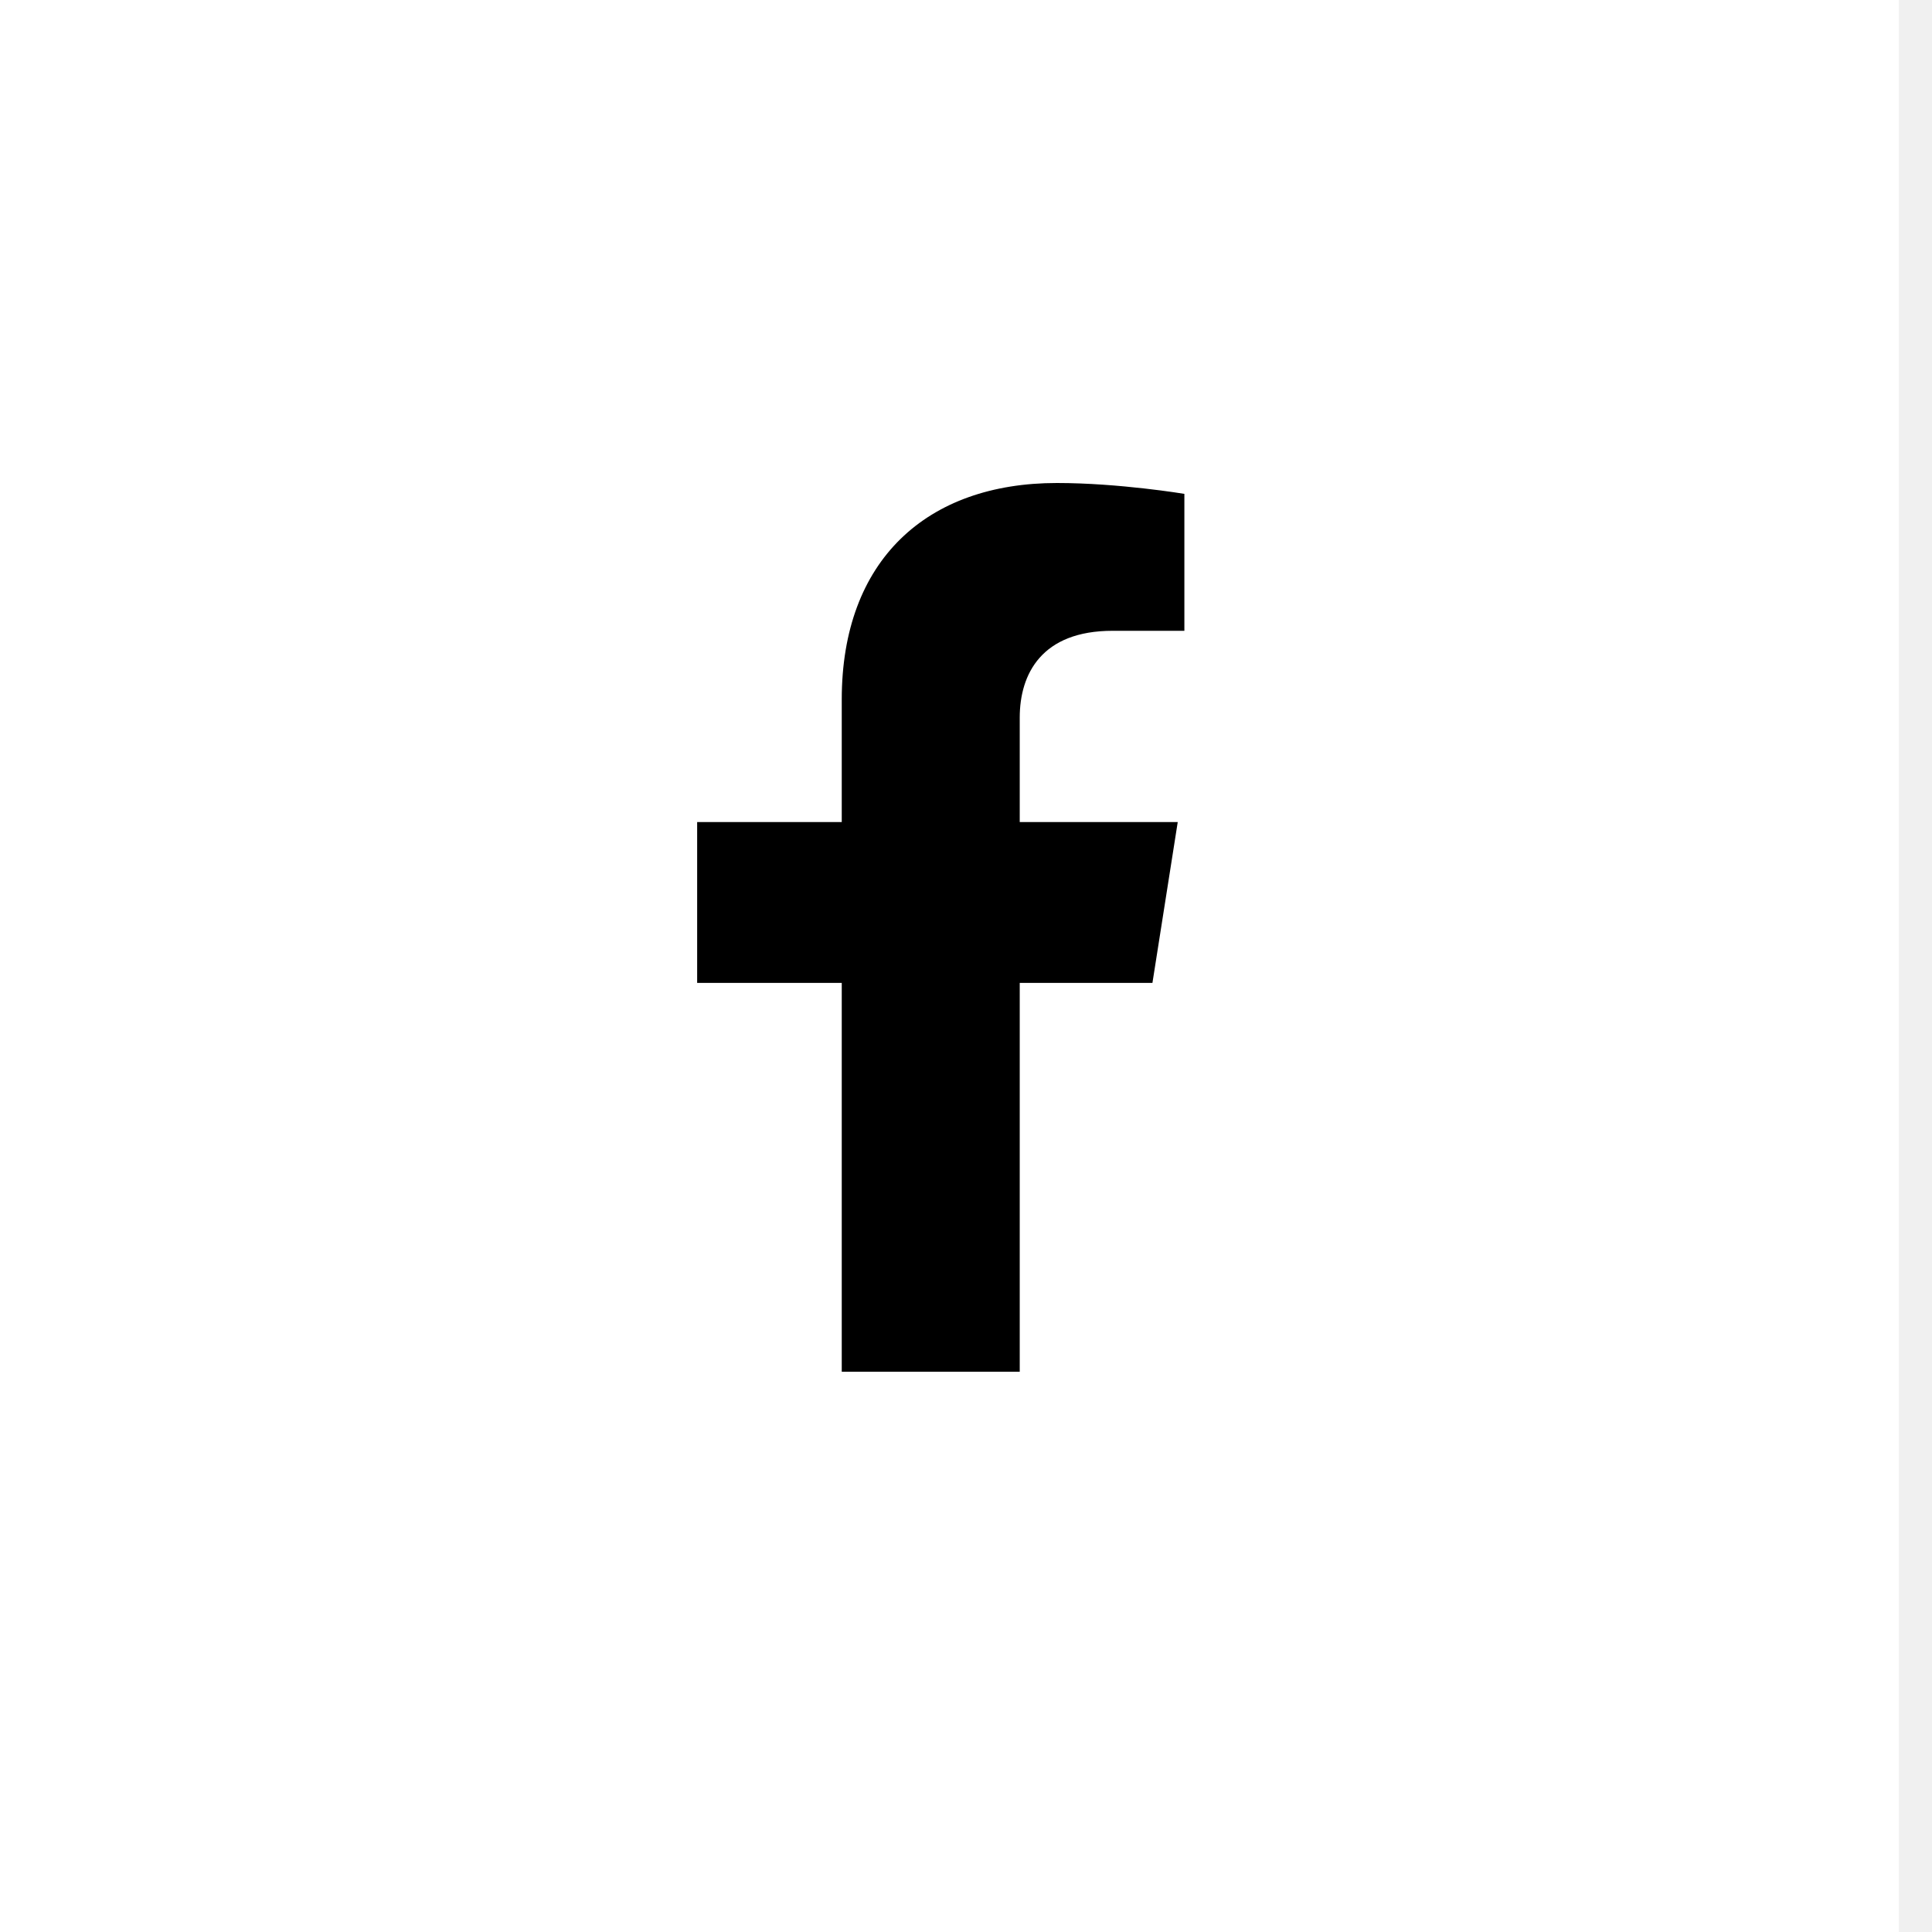
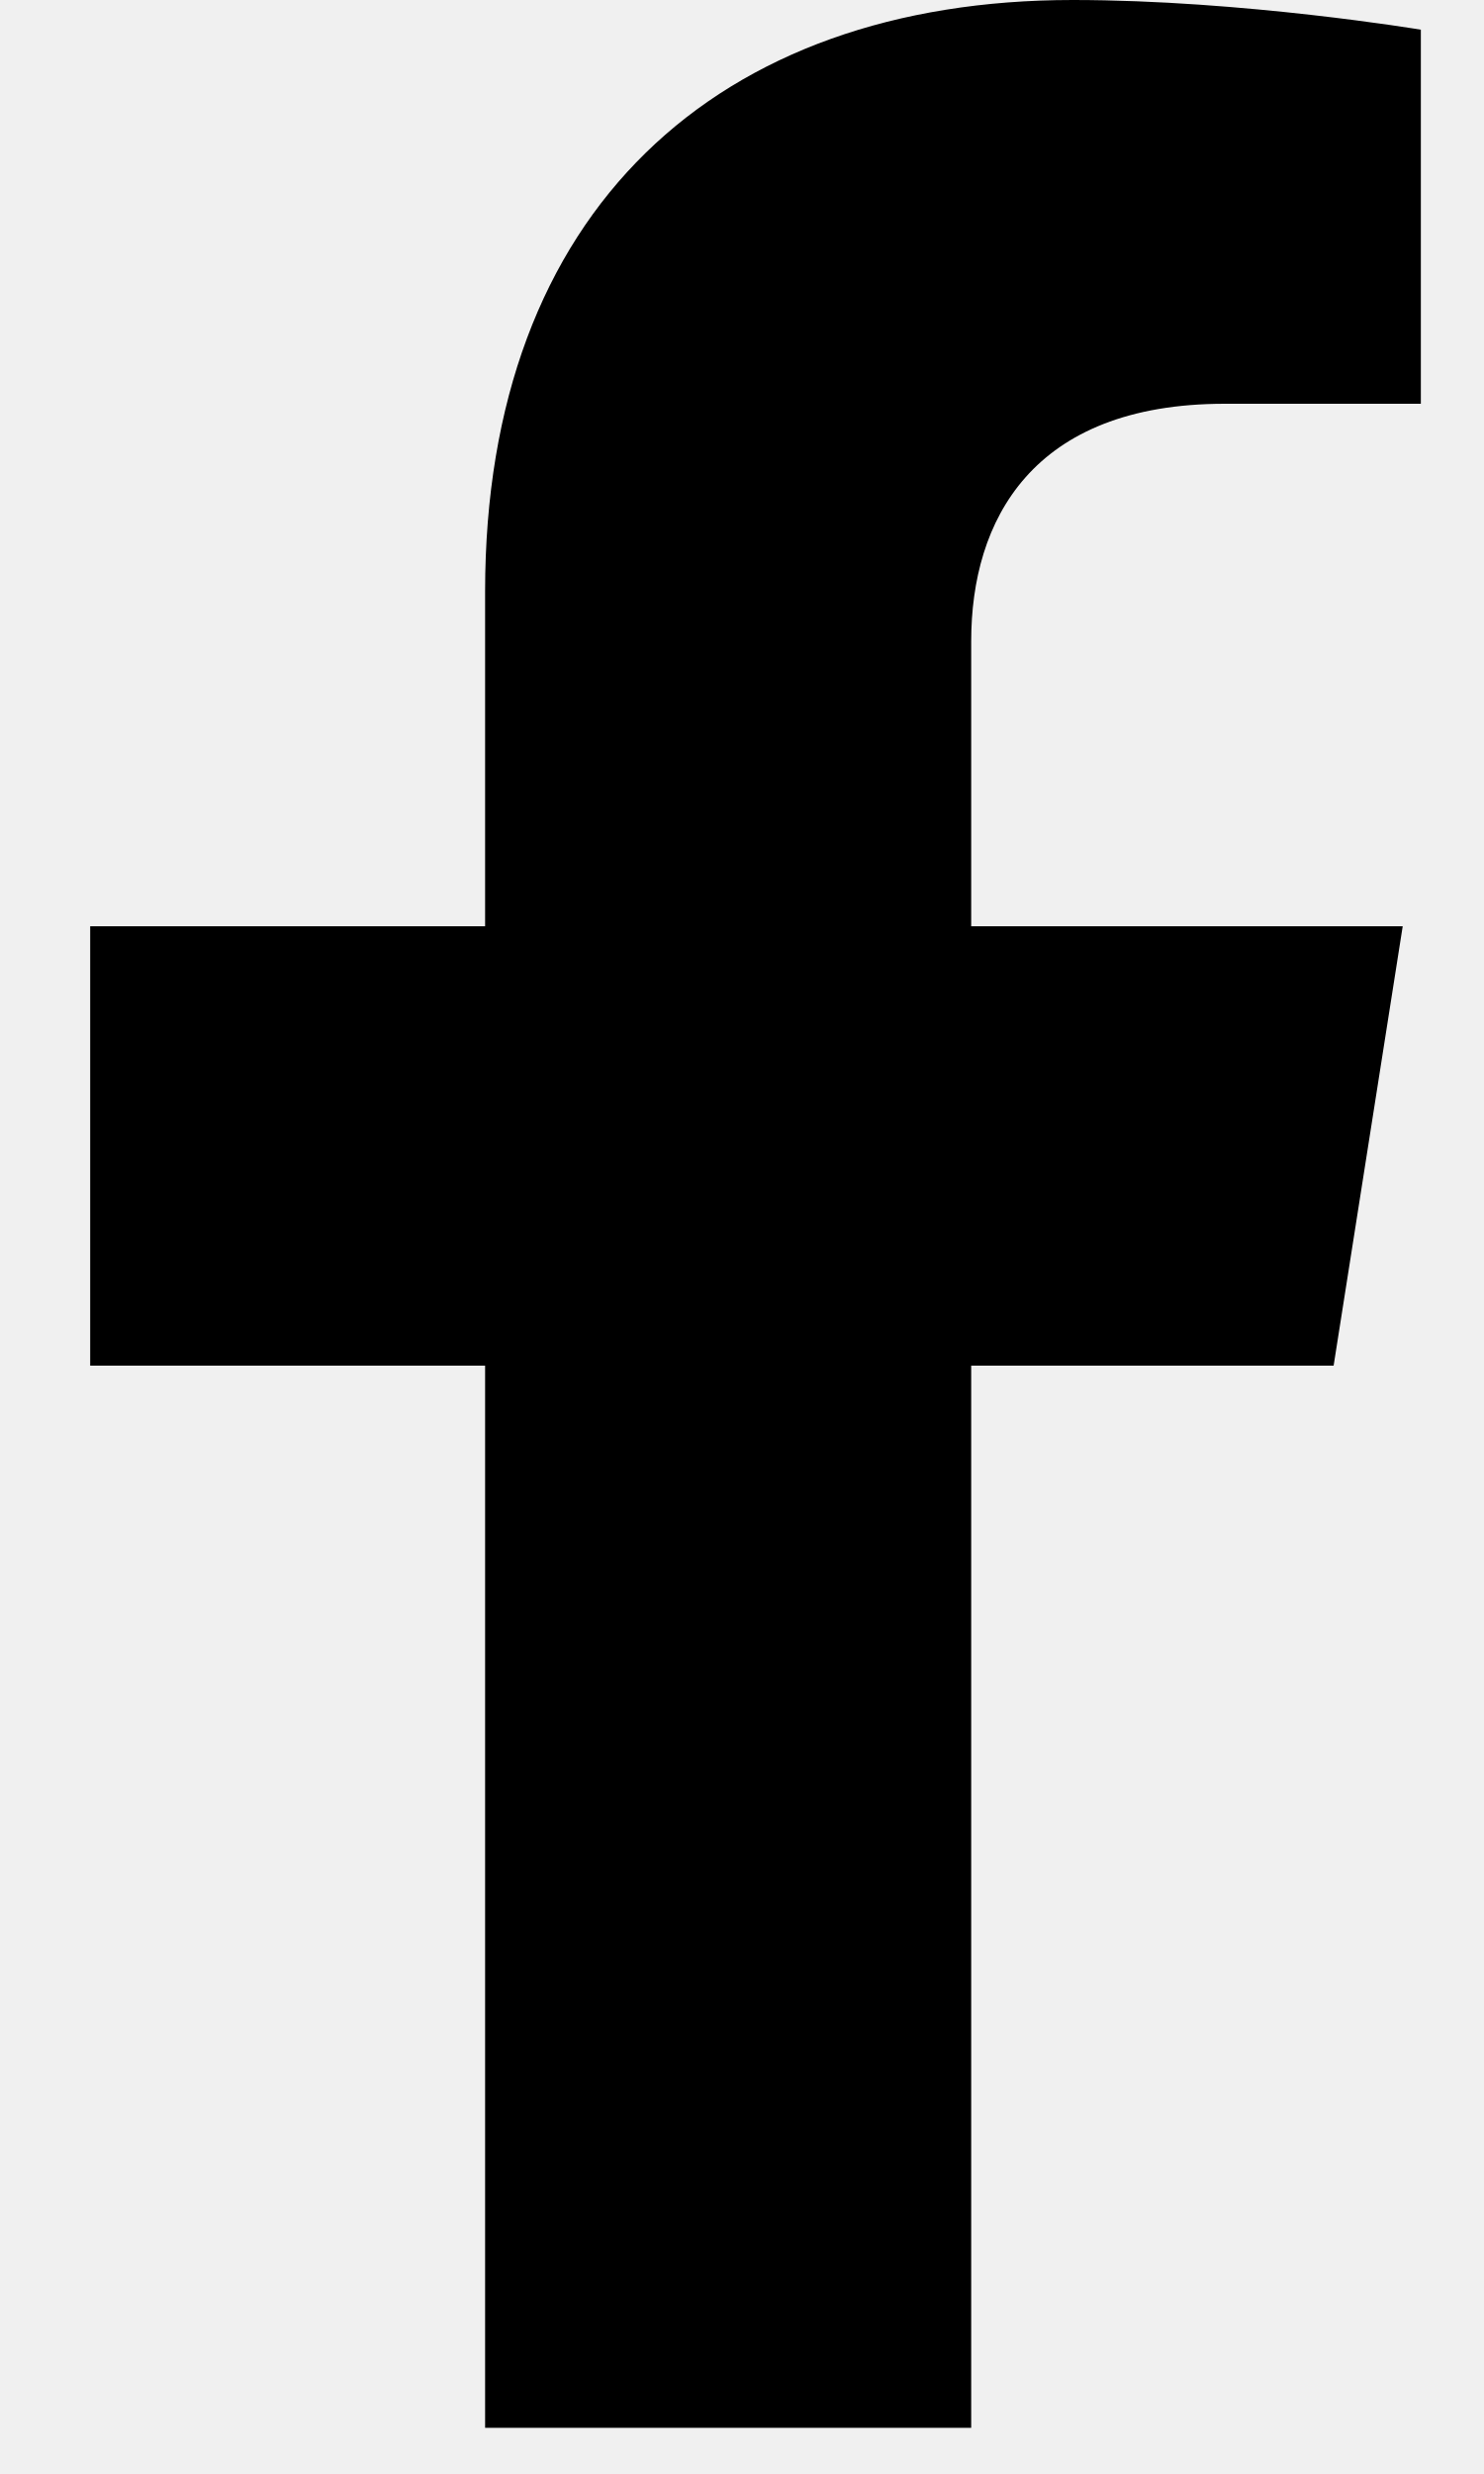
- <svg xmlns="http://www.w3.org/2000/svg" width="32" height="32" viewBox="0 0 32 32" fill="none">
-   <path d="M31.451 0H0V32H31.451V0Z" fill="white" />
-   <path d="M19.088 16.28L19.507 13.616H16.89V11.887C16.89 11.159 17.256 10.448 18.428 10.448H19.617V8.18C19.617 8.18 18.538 8 17.506 8C15.351 8 13.942 9.276 13.942 11.586V13.616H11.547V16.28H13.942V22.72H16.89V16.28H19.088Z" fill="black" />
+ <svg xmlns="http://www.w3.org/2000/svg" width="9" height="15" viewBox="0 0 9 15" fill="none">
+   <path d="M8.088 8.28L8.507 5.616H5.89V3.887C5.89 3.158 6.256 2.448 7.428 2.448H8.617V0.18C8.617 0.18 7.538 0 6.506 0C4.351 0 2.942 1.276 2.942 3.586V5.616H0.547V8.28H2.942V14.72H5.89V8.28H8.088Z" fill="black" />
</svg>
